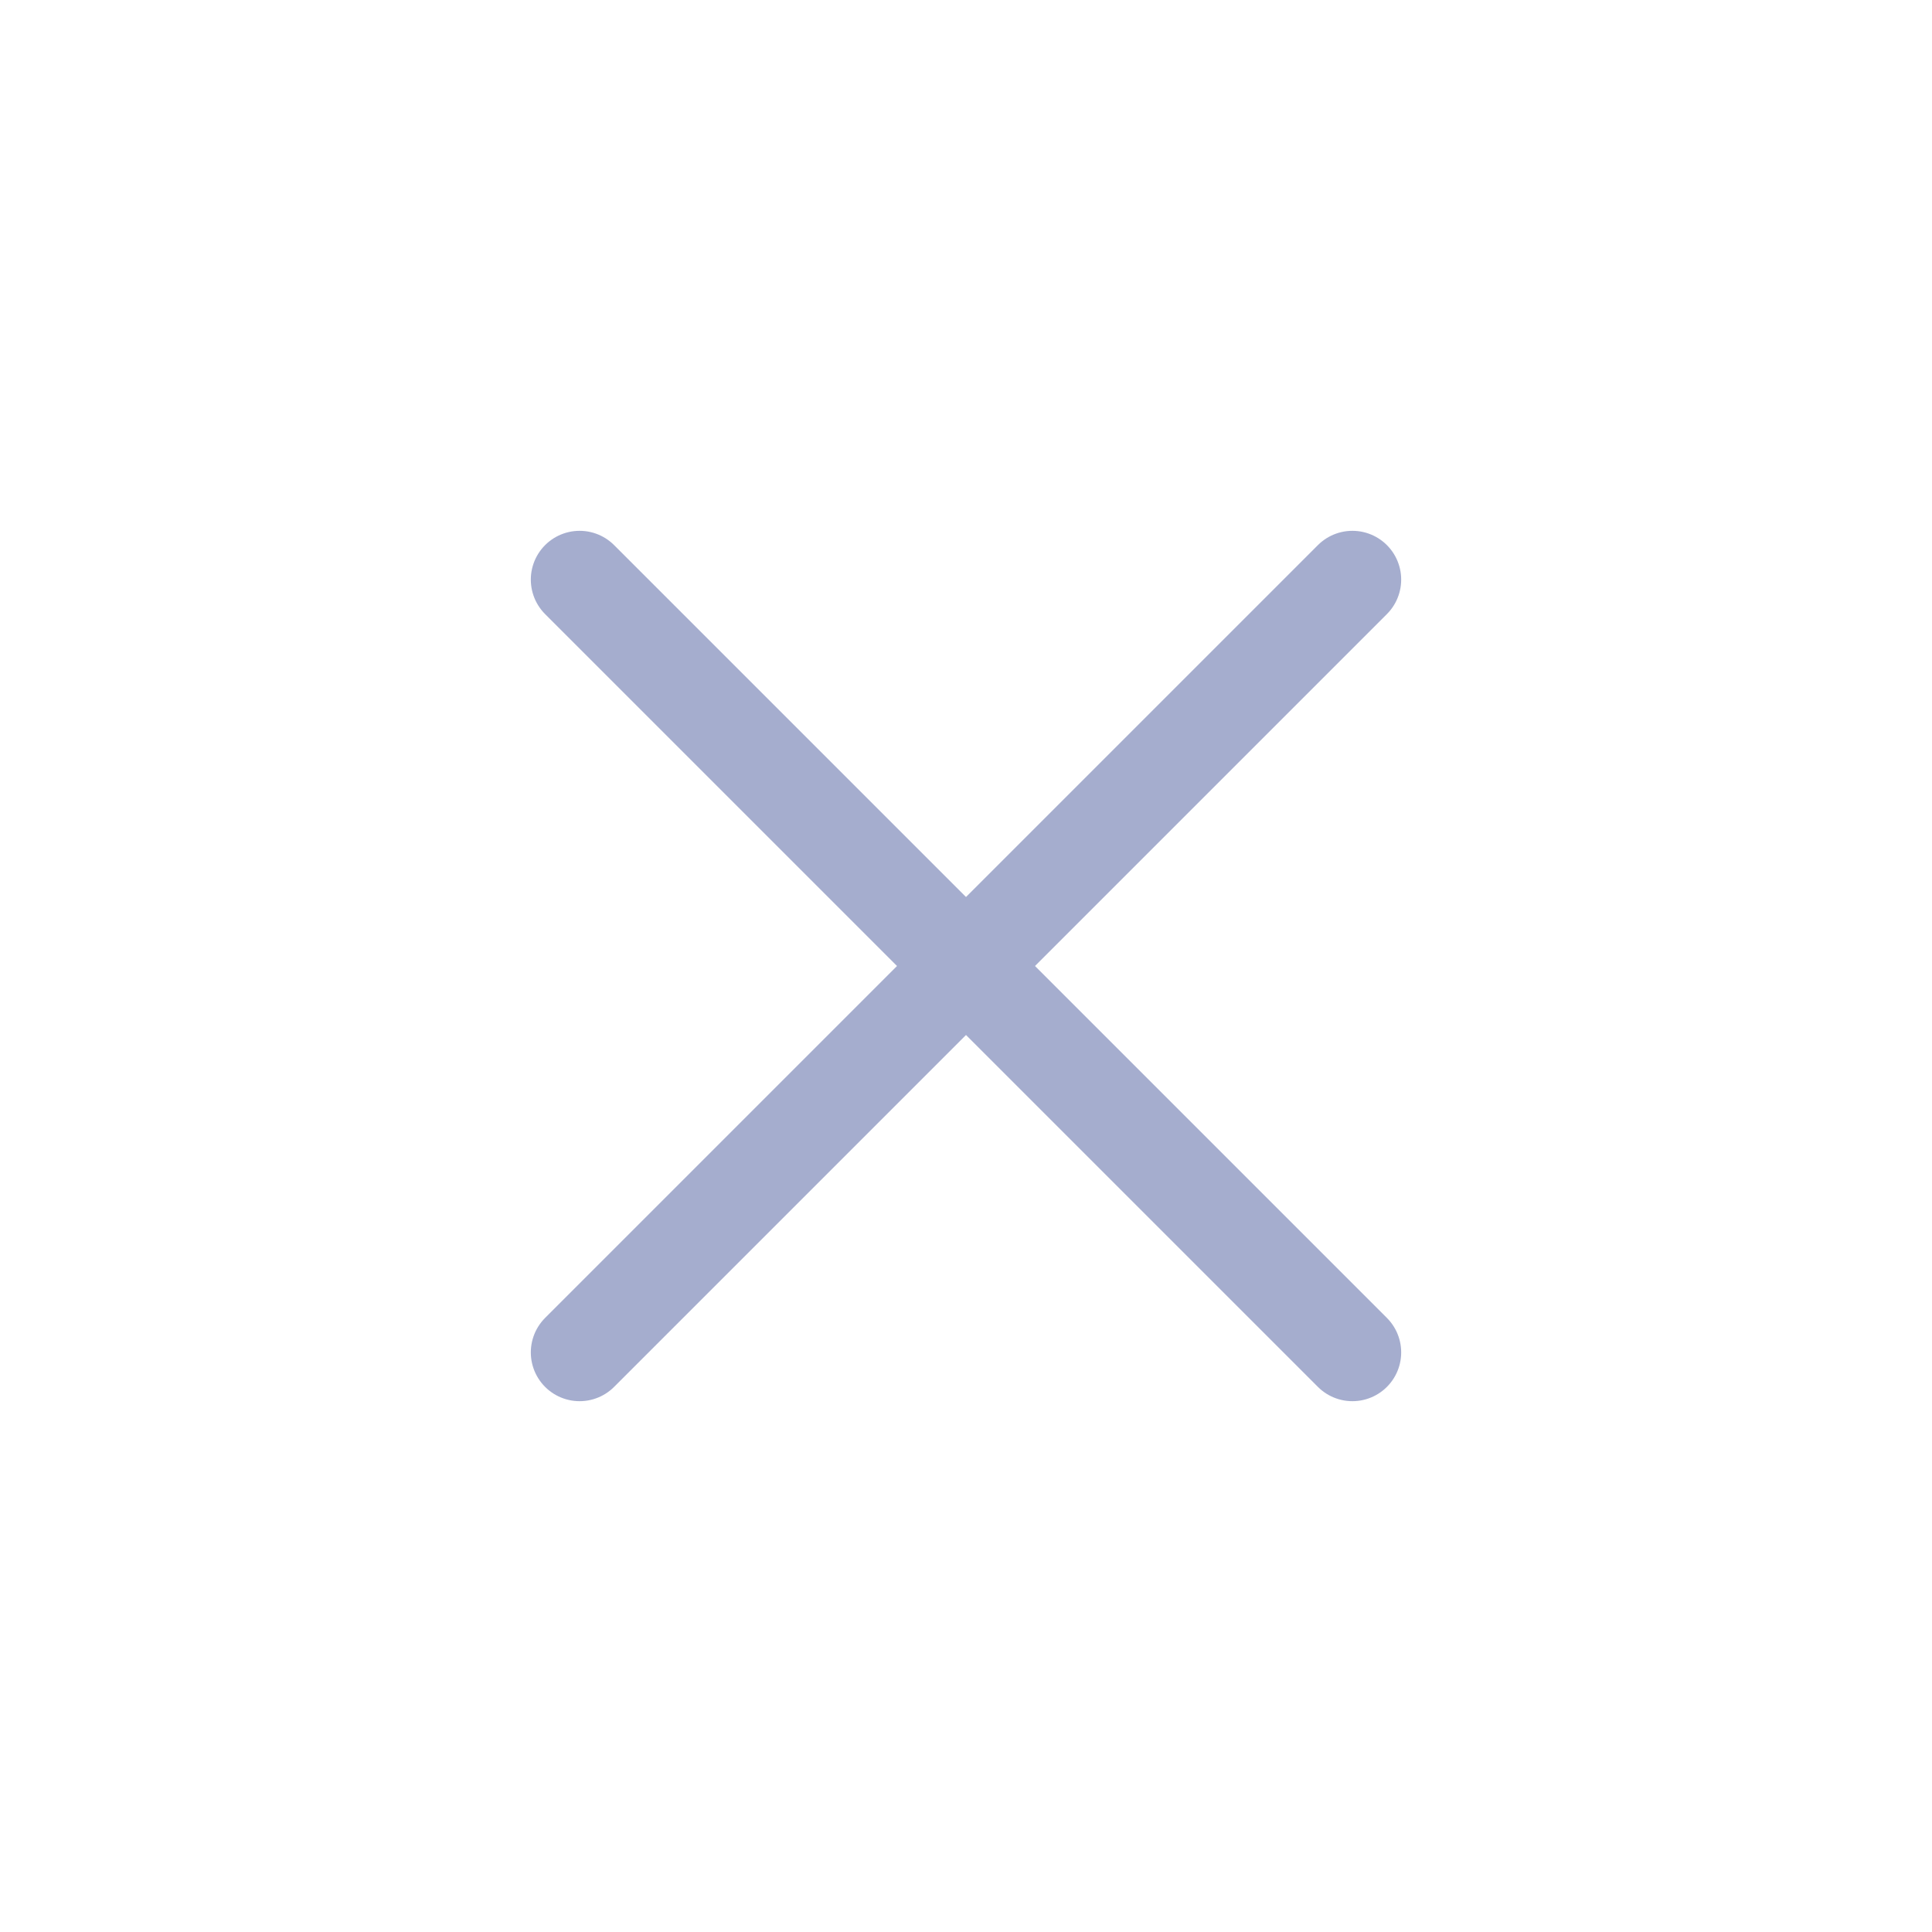
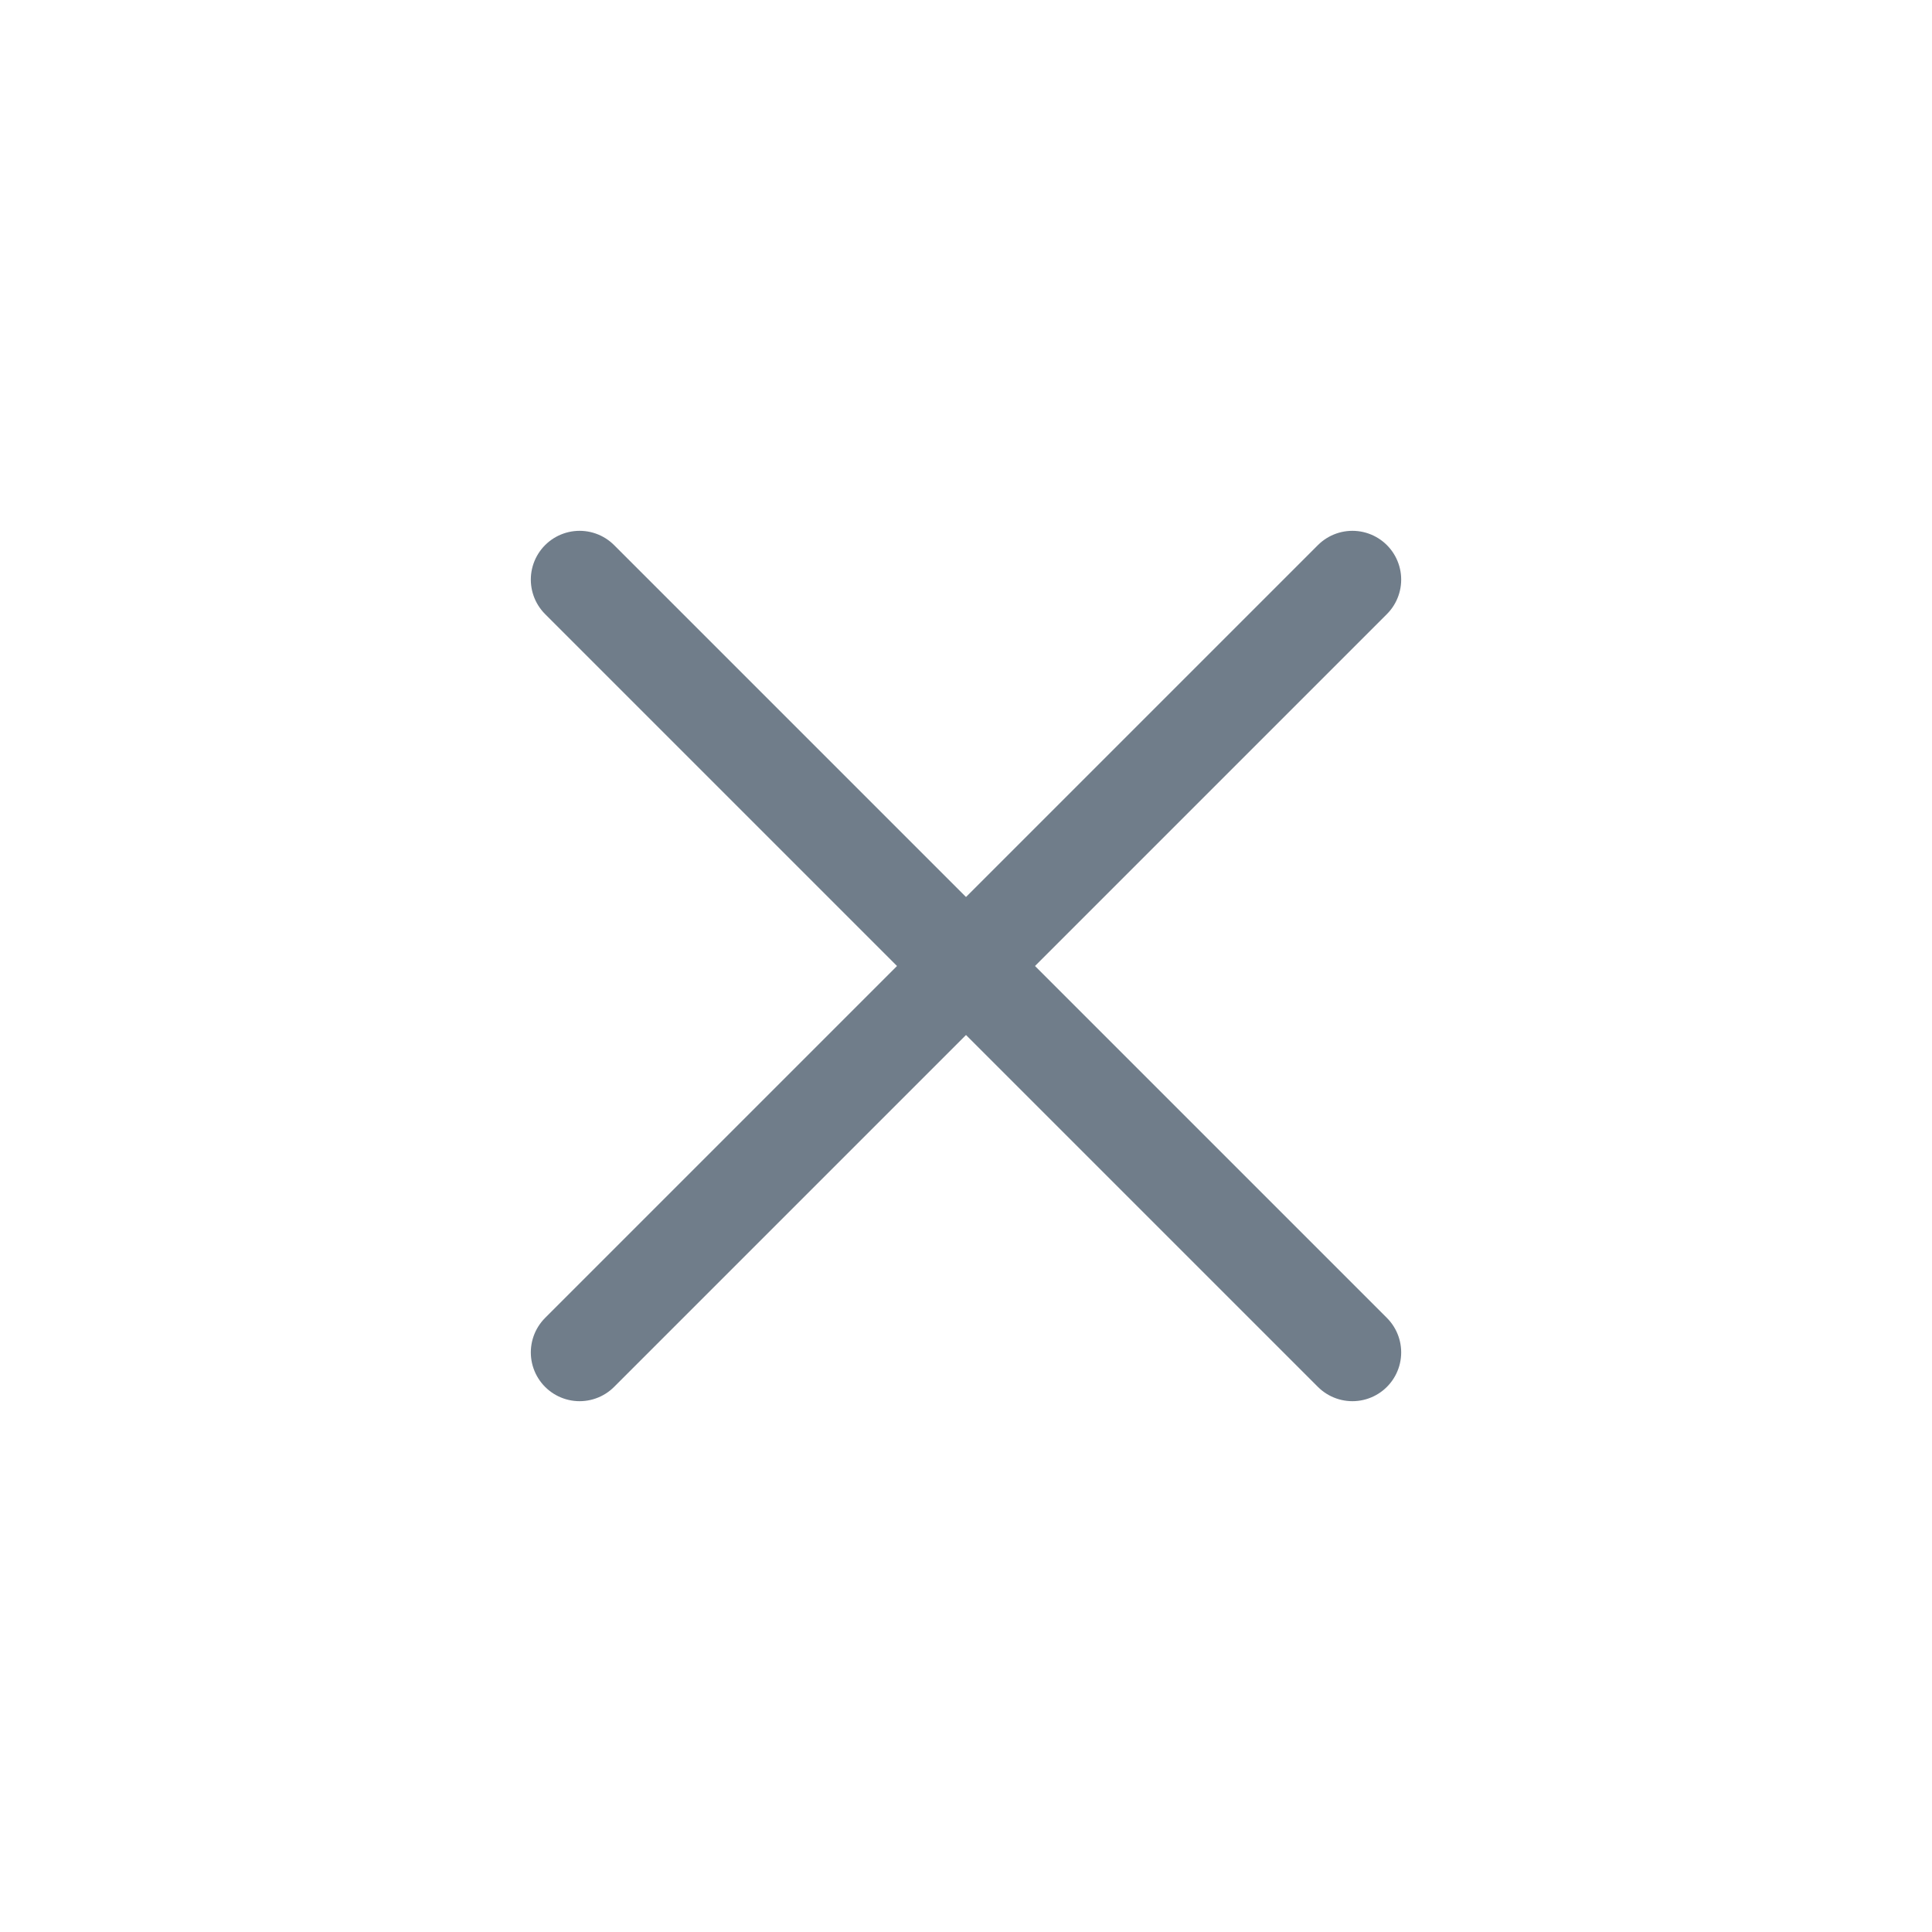
<svg xmlns="http://www.w3.org/2000/svg" viewBox="0 0 50 50" version="1.2" baseProfile="tiny">
  <defs>
</defs>
  <g fill="none" stroke="black" stroke-width="1" fill-rule="evenodd" stroke-linecap="square" stroke-linejoin="bevel">
-     <g fill="none" stroke="#a5adce" stroke-opacity="1" stroke-width="1.01" stroke-linecap="round" stroke-linejoin="miter" stroke-miterlimit="2" transform="matrix(2.5,0,0,2.5,2.5,2.5)" font-family="Noto Sans" font-size="10" font-weight="400" font-style="normal">
+     <g fill="none" stroke="#707d8a" stroke-opacity="1" stroke-width="1.01" stroke-linecap="round" stroke-linejoin="miter" stroke-miterlimit="2" transform="matrix(2.5,0,0,2.5,2.5,2.5)" font-family="Noto Sans" font-size="10" font-weight="400" font-style="normal">
      <polyline fill="none" vector-effect="none" points="5,5 13,13 " />
      <polyline fill="none" vector-effect="none" points="13,5 5,13 " />
    </g>
    <g fill="none" stroke="#000000" stroke-opacity="1" stroke-width="1" stroke-linecap="square" stroke-linejoin="bevel" transform="matrix(1,0,0,1,0,0)" font-family="Noto Sans" font-size="10" font-weight="400" font-style="normal">
</g>
  </g>
</svg>
